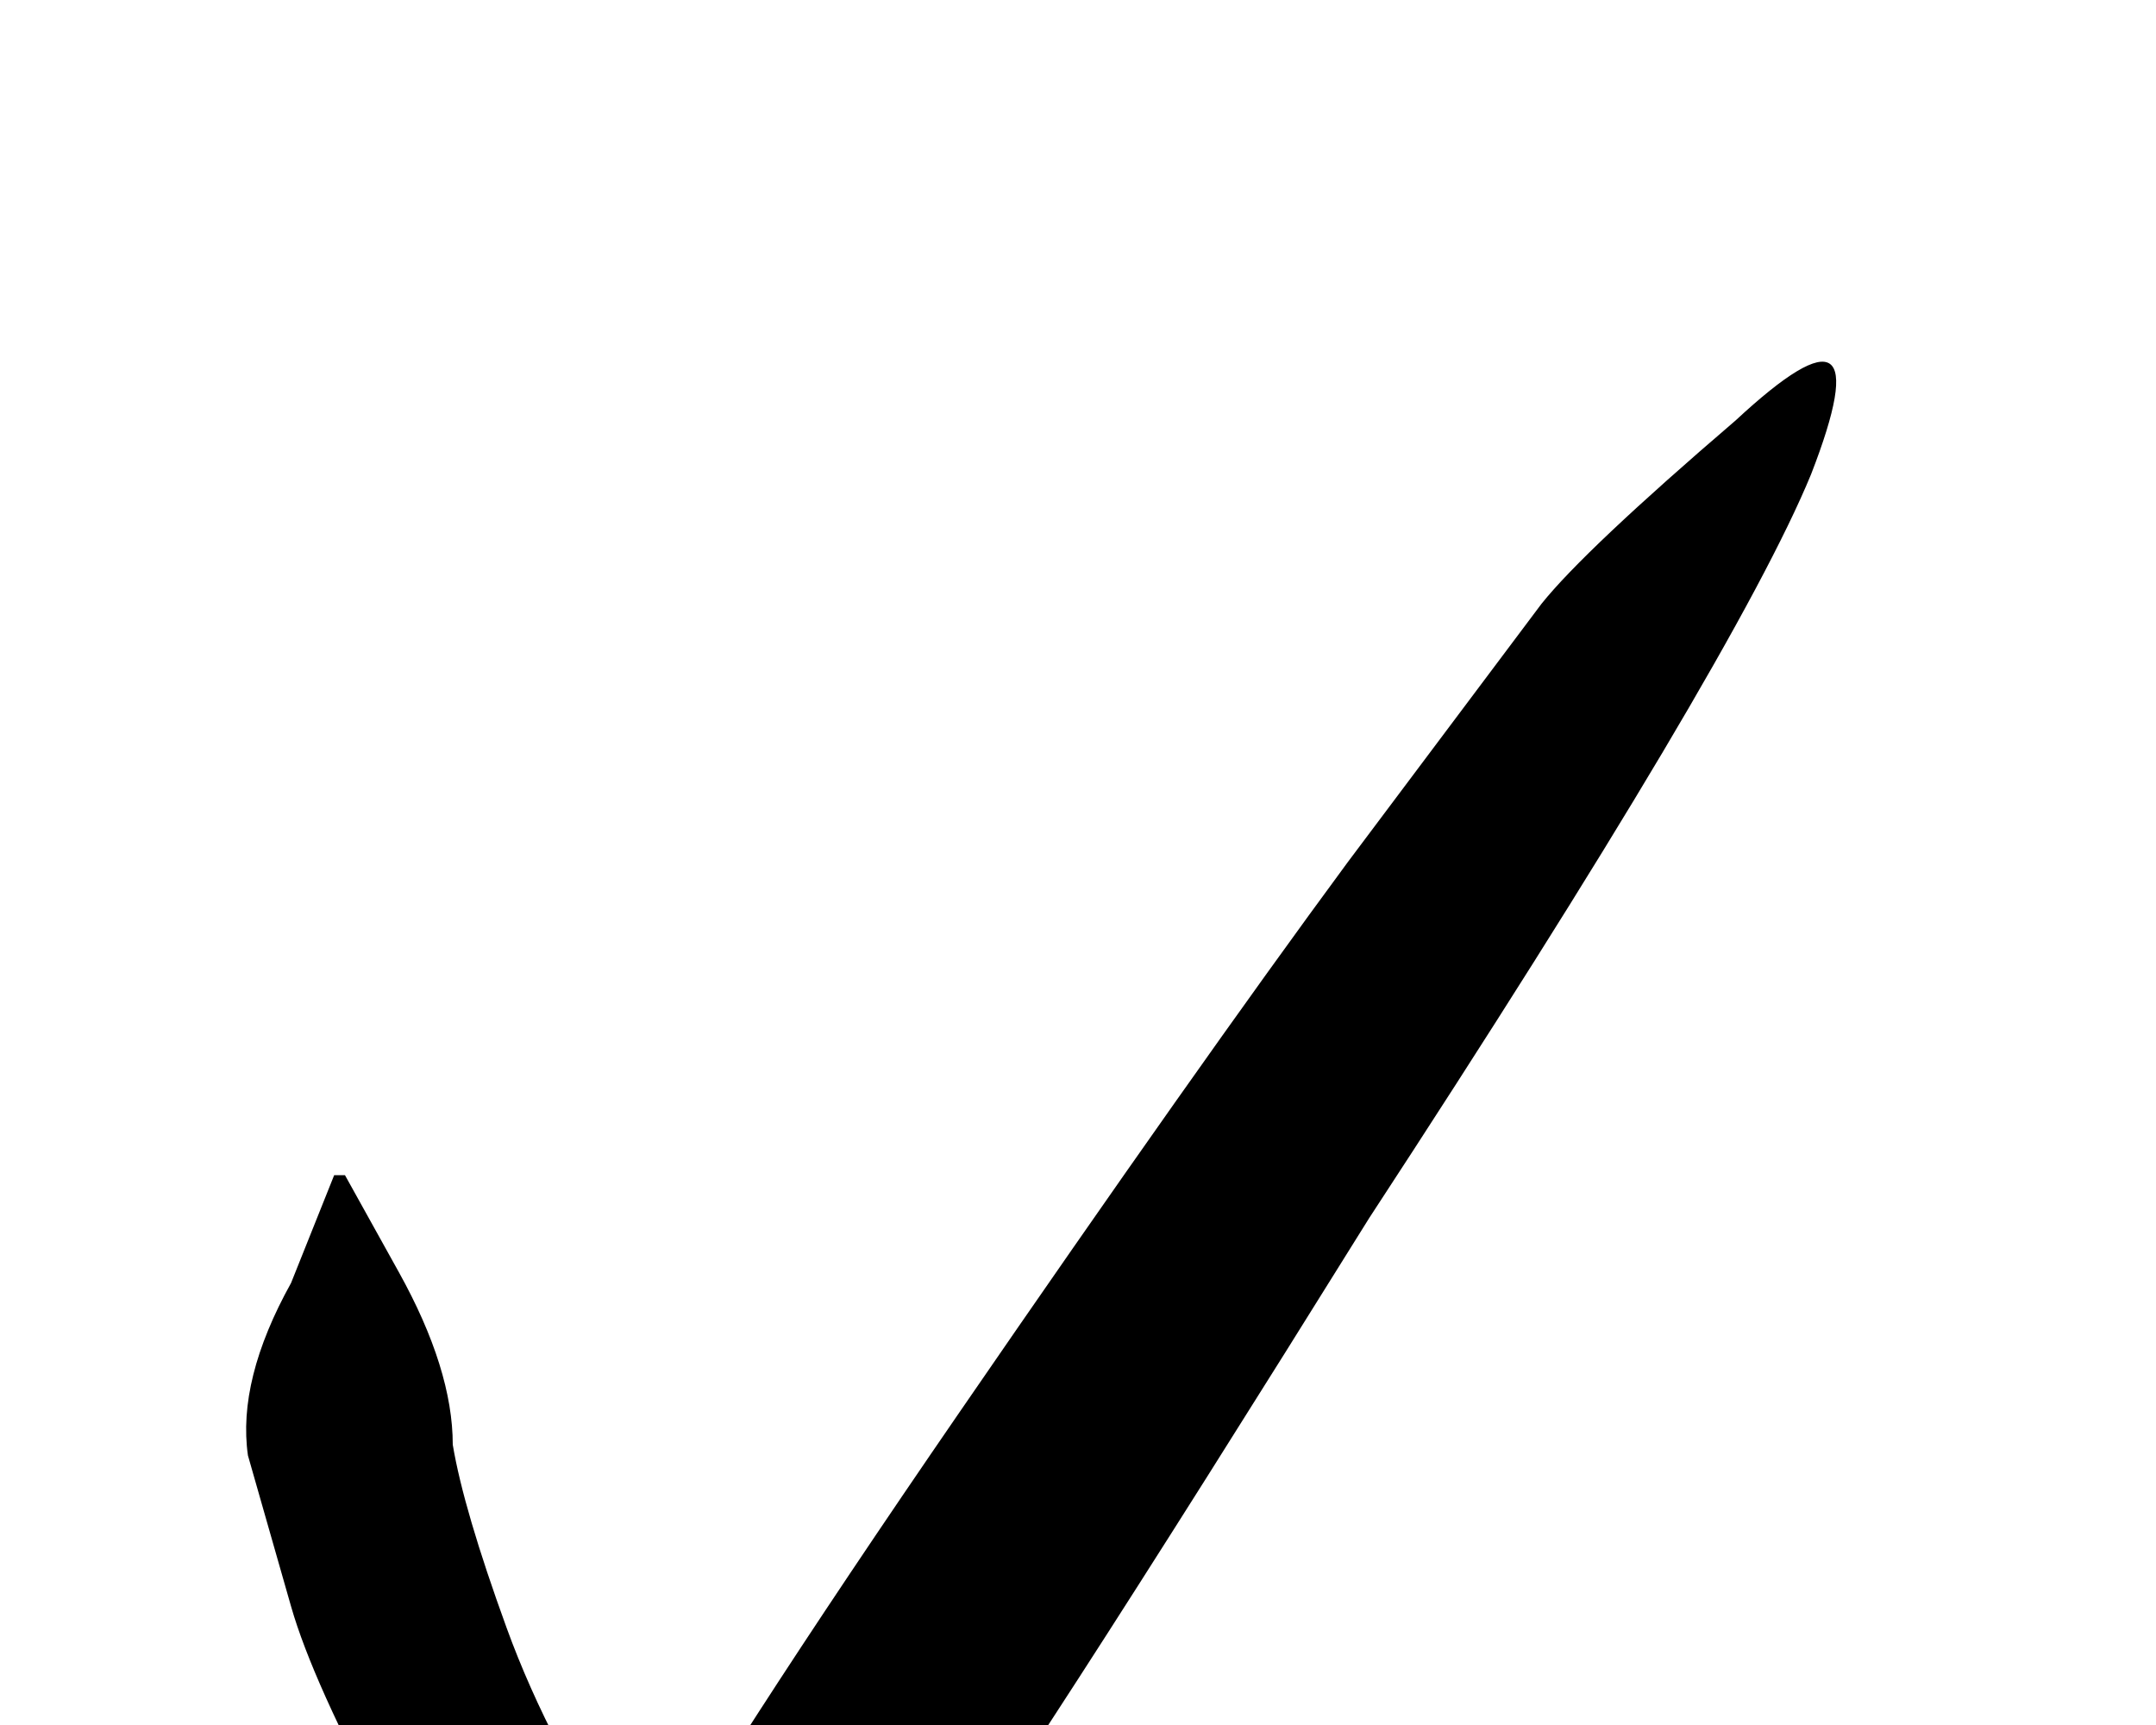
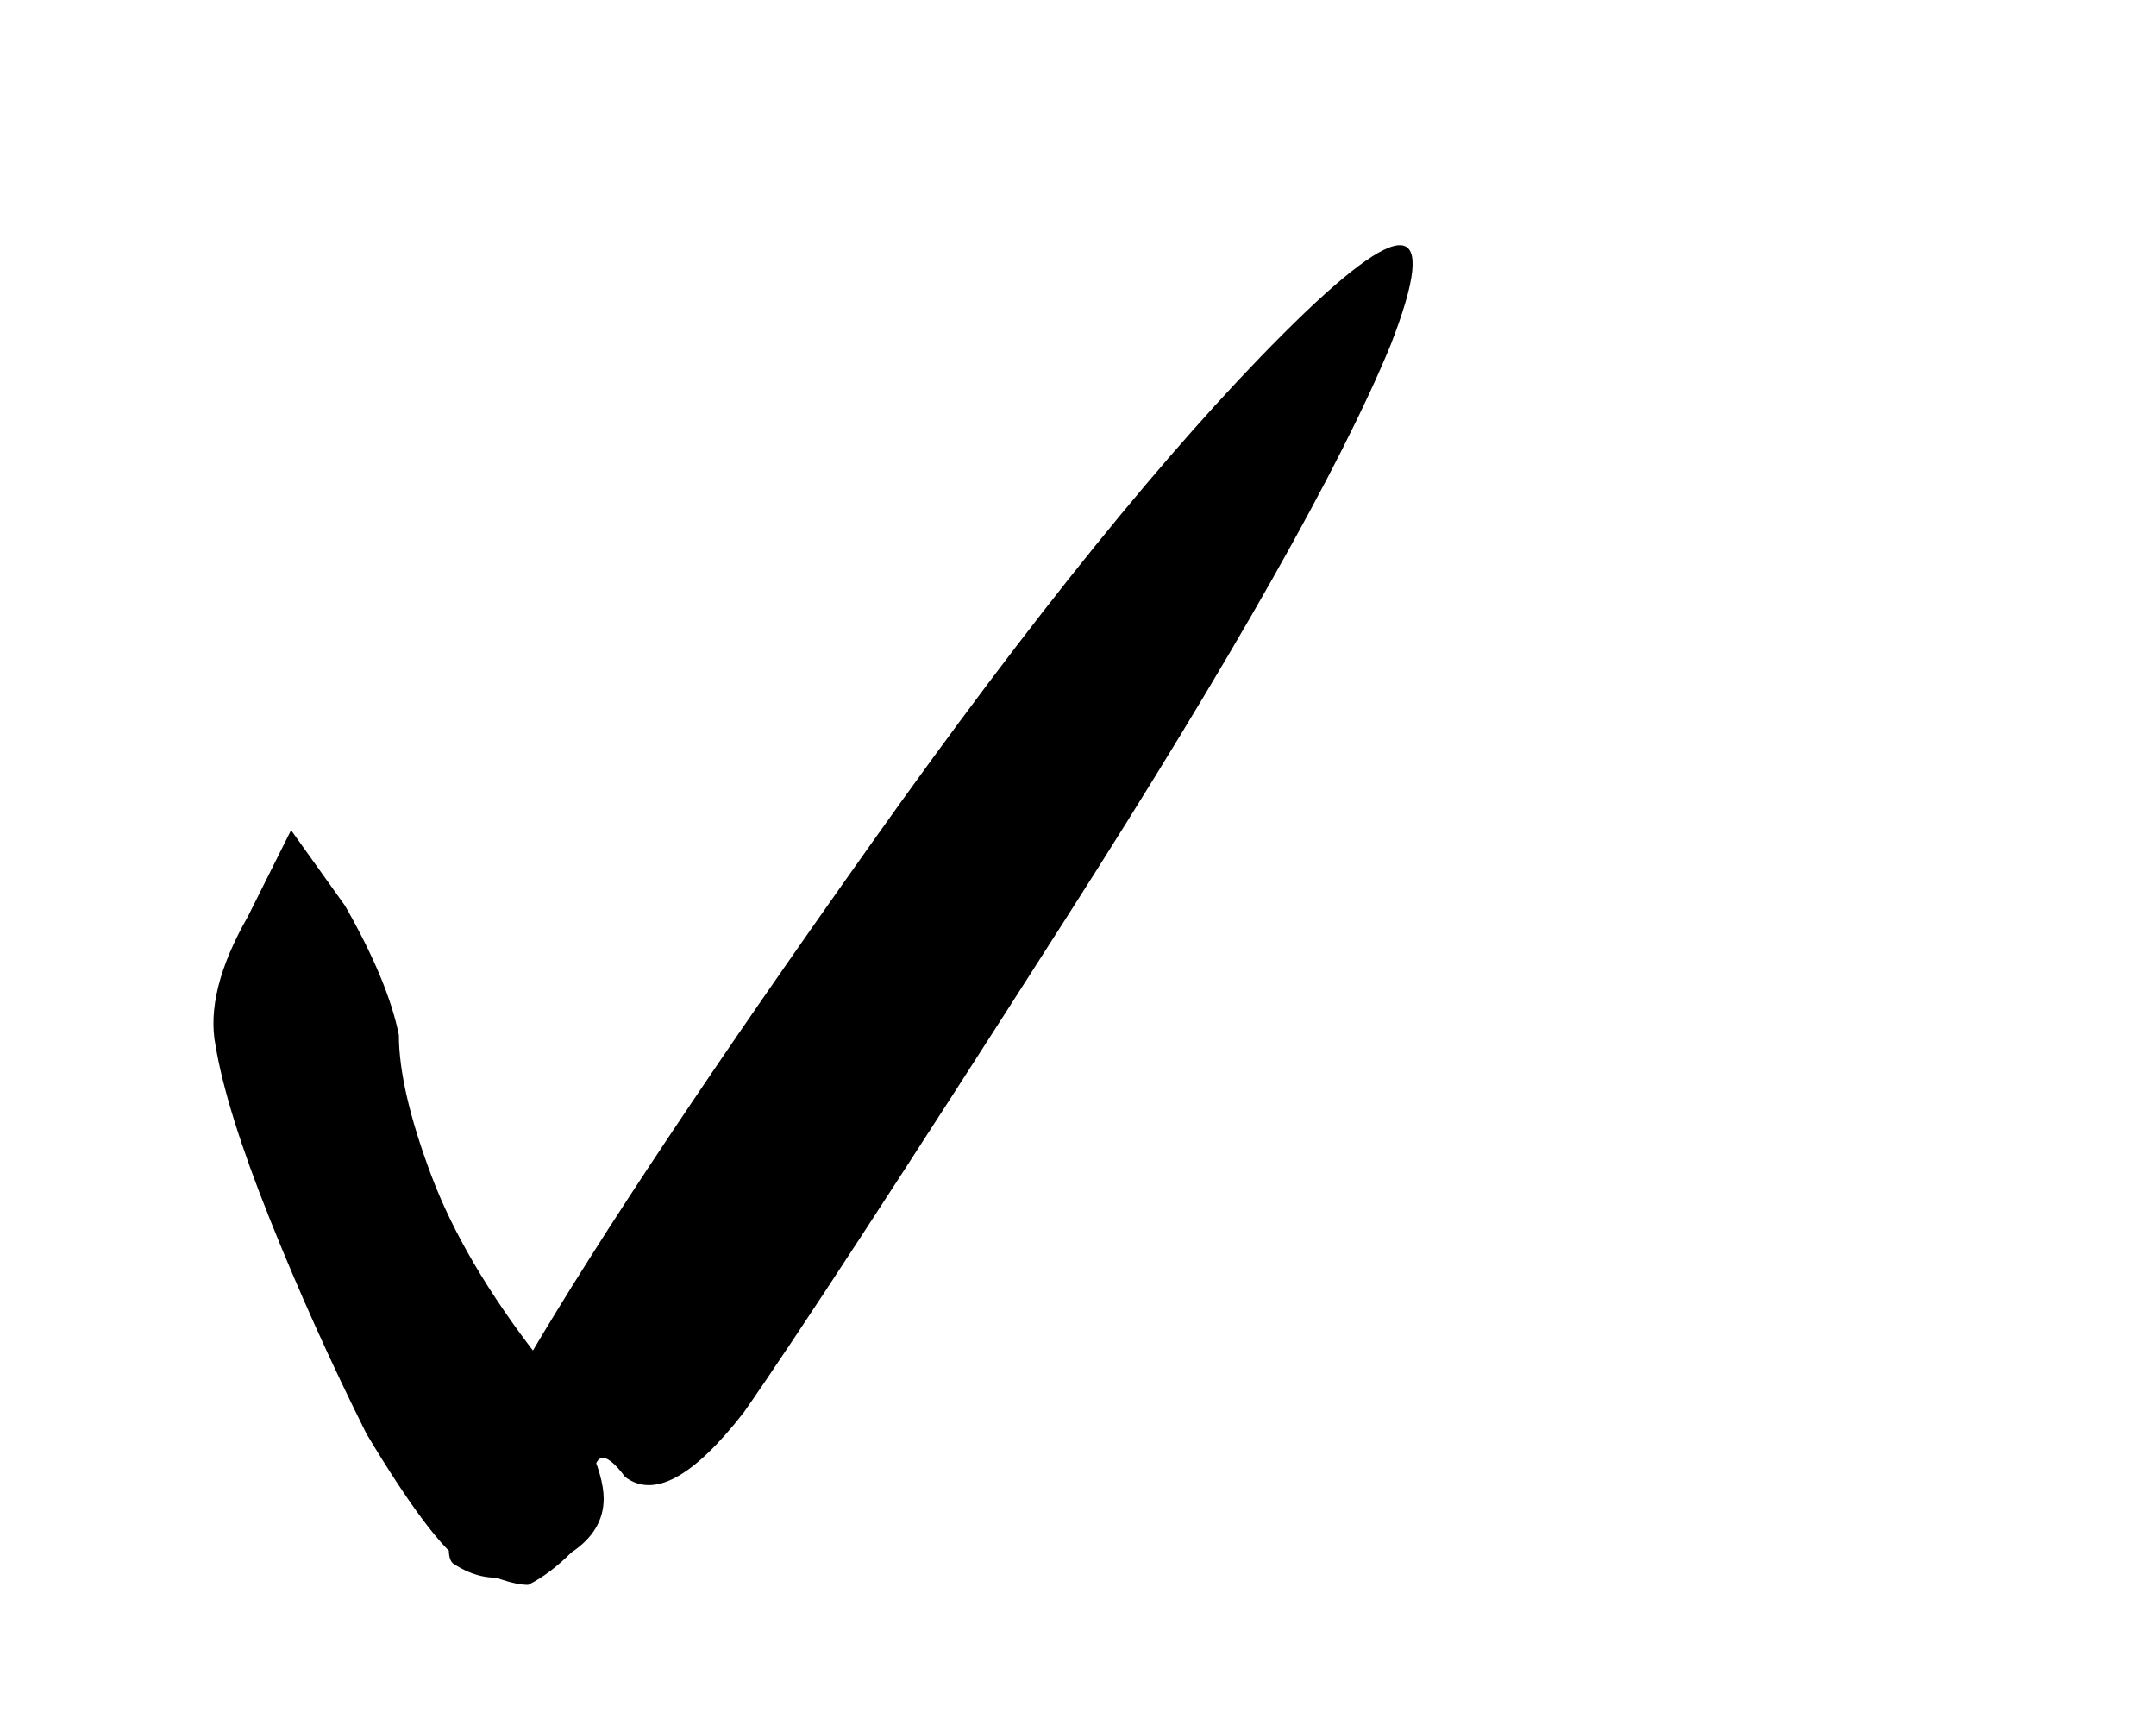
<svg xmlns="http://www.w3.org/2000/svg" viewBox="0 0 20 16" preserveAspectRatio="none">
-   <path d="M3.2 10.9Q3.2 10.9 3.7 11.8 4.2 12.7 4.2 13.4 4.3 14 4.7 15.1 5.1 16.2 5.9 17.4 6.8 18.6 6.8 19 6.7 19.3 6.5 19.6 6.2 19.8 5.9 19.8 5.5 19.9 5.2 19.6 4.9 19.4 5.8 17.9 6.7 16.3 8.9 13.1 11.1 9.9 12.5 8 14 6 14.3 5.6 14.7 5.1 16.1 3.9 17.5 2.6 16.8 4.4 16.1 6.1 12.7 11.3 9.4 16.6 8.5 17.8 7.6 19 7.1 18.7 6.7 18.4 6.7 18.8 6.7 19.3 6.6 19.5 6.4 19.7 6.1 19.8 5.7 19.9 5.4 19.7 5.1 19.6 4.7 18.9 4.2 18.2 3.6 16.9 2.9 15.6 2.7 14.9 2.5 14.2 2.3 13.5 2.2 12.8 2.7 11.9 3.1 10.9 3.1 10.9Z" />
+   <path d="M2.7 7.7Q2.7 7.7 3.2 8.4 3.6 9.1 3.7 9.6 3.7 10.1 4 10.9 4.3 11.7 5 12.6 5.6 13.5 5.6 13.9 5.6 14.2 5.3 14.4 5.1 14.6 4.8 14.6 4.5 14.7 4.2 14.5 4 14.3 4.9 12.6 5.9 10.9 8.1 7.8 10.3 4.7 11.9 3.1 13.6 1.4 12.9 3.2 12.2 4.9 9.9 8.5 7.6 12.1 6.9 13.1 6.2 14 5.8 13.7 5.5 13.3 5.5 13.8 5.6 14.2 5.3 14.4 5.1 14.6 4.9 14.7 4.7 14.7 4.3 14.5 4 14.3 3.4 13.3 2.9 12.3 2.5 11.3 2.1 10.3 2 9.7 1.9 9.2 2.3 8.5 2.7 7.7 2.7 7.7Z" />
</svg>
